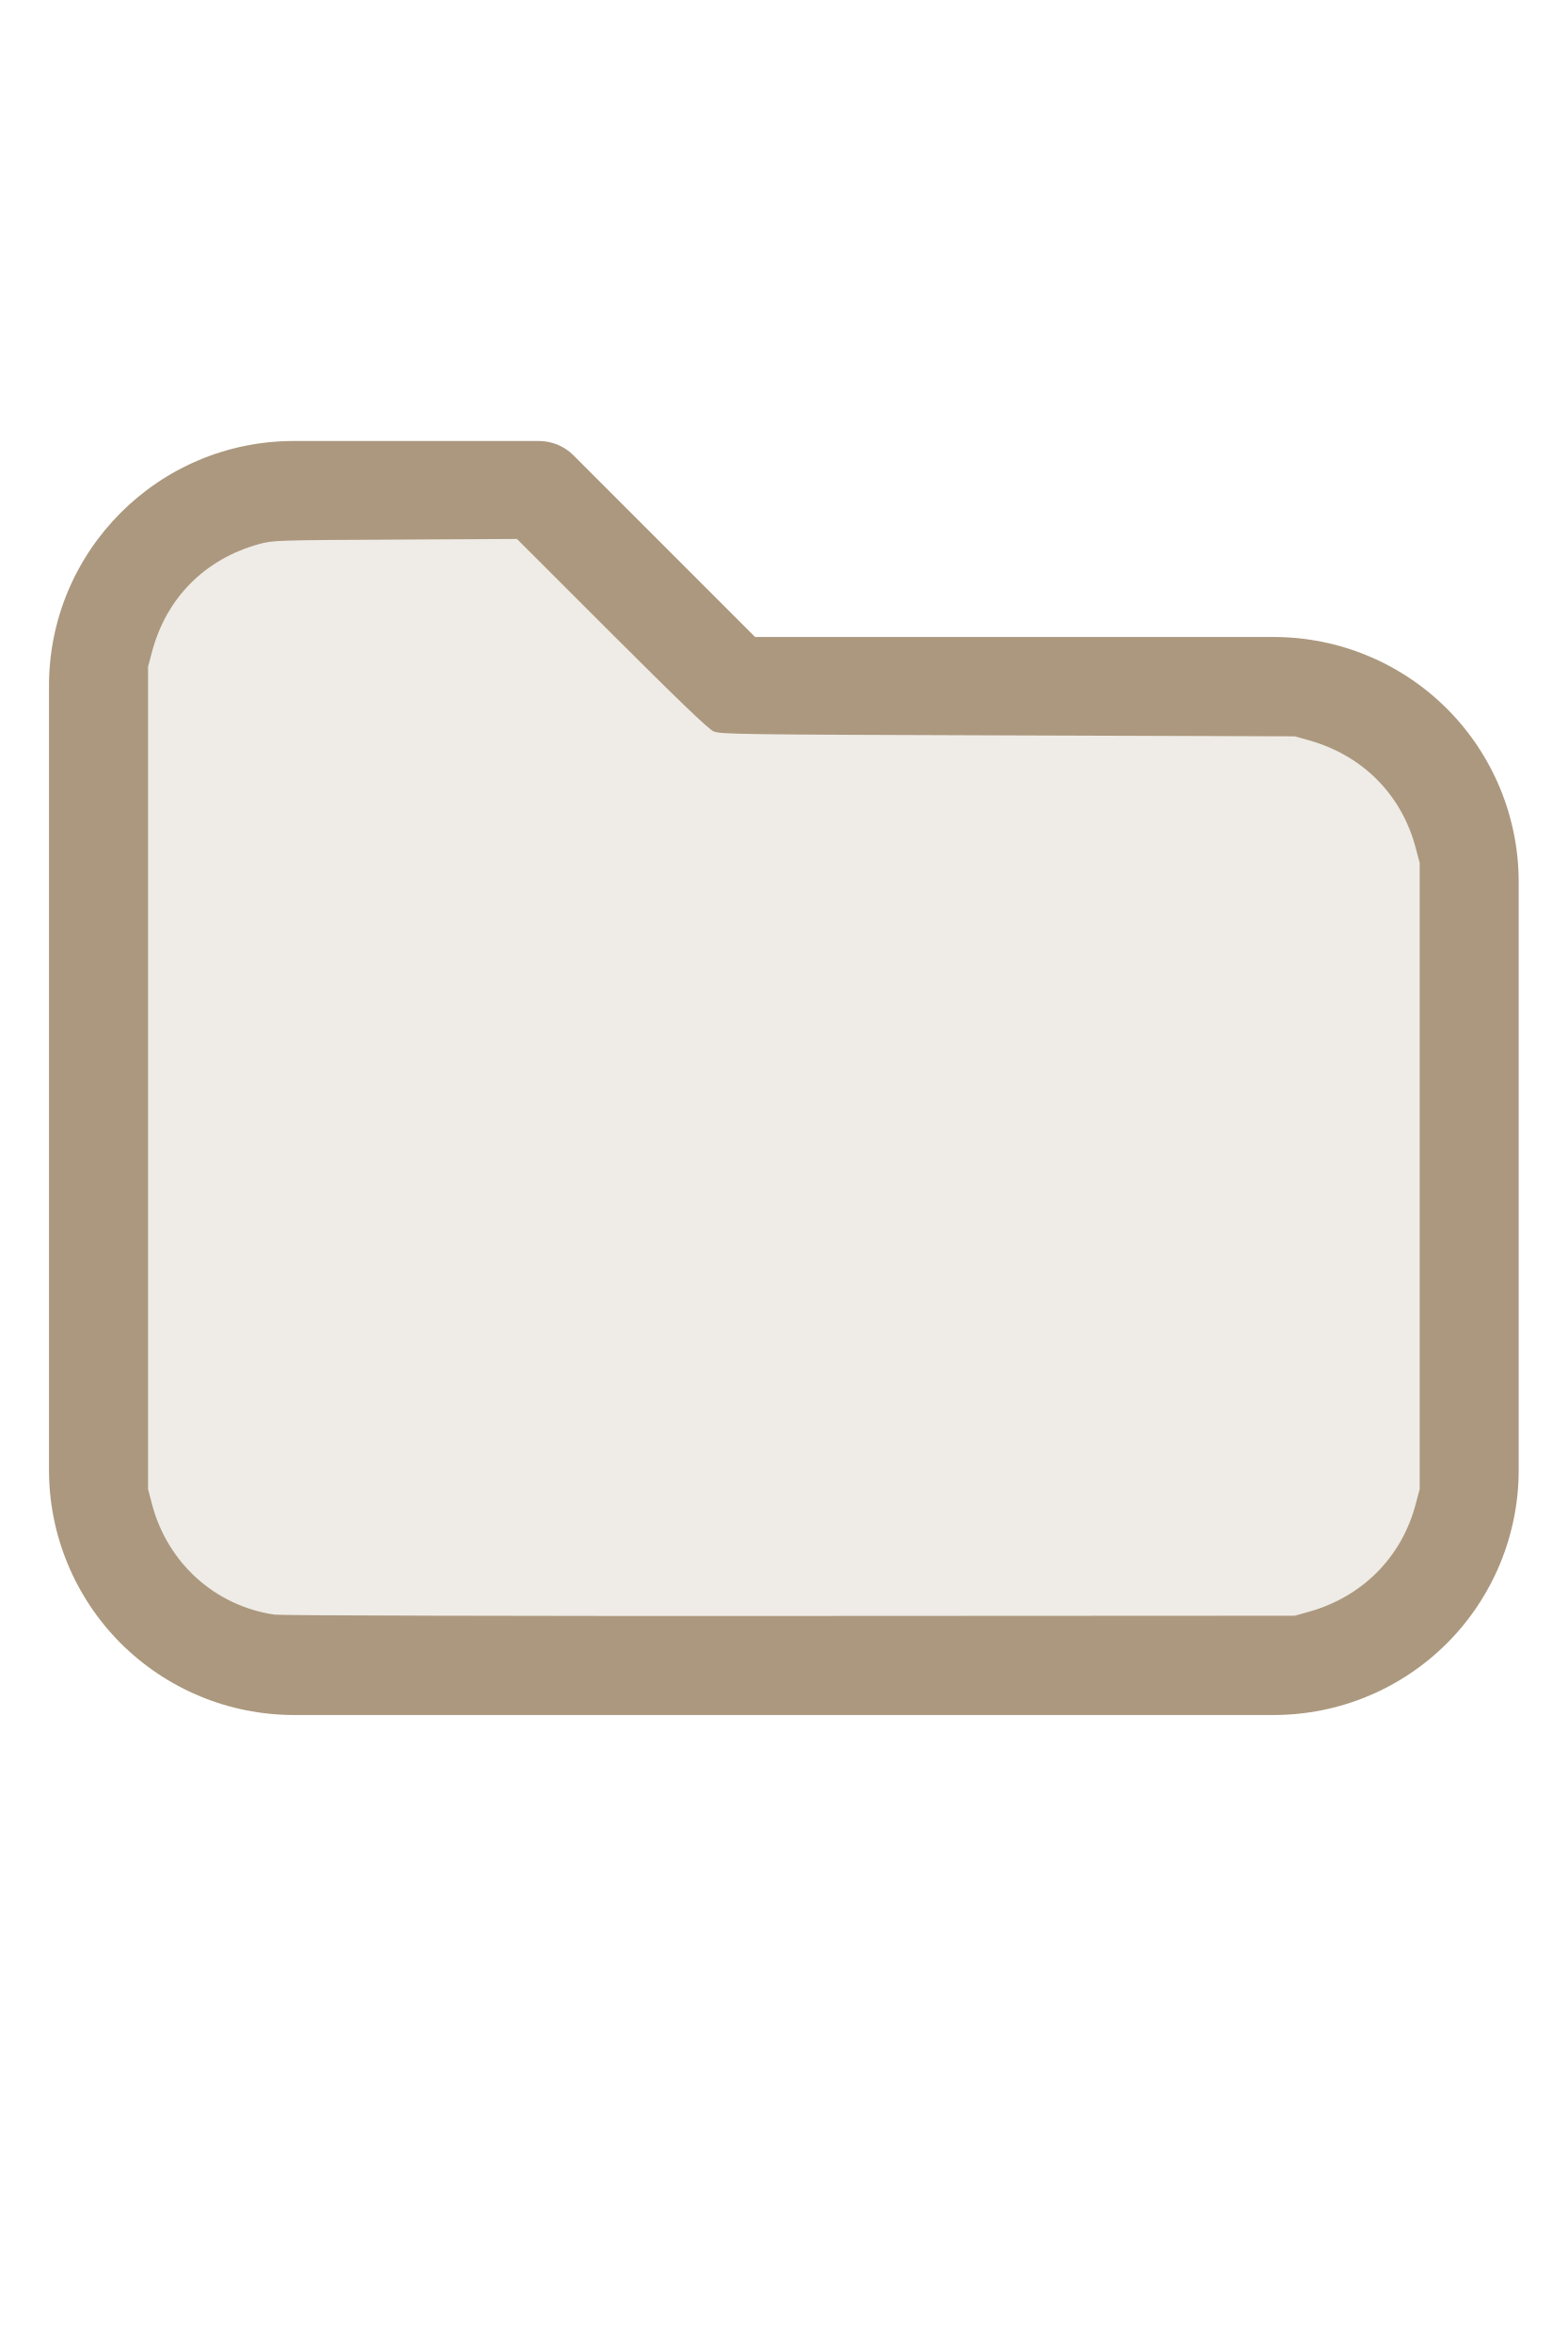
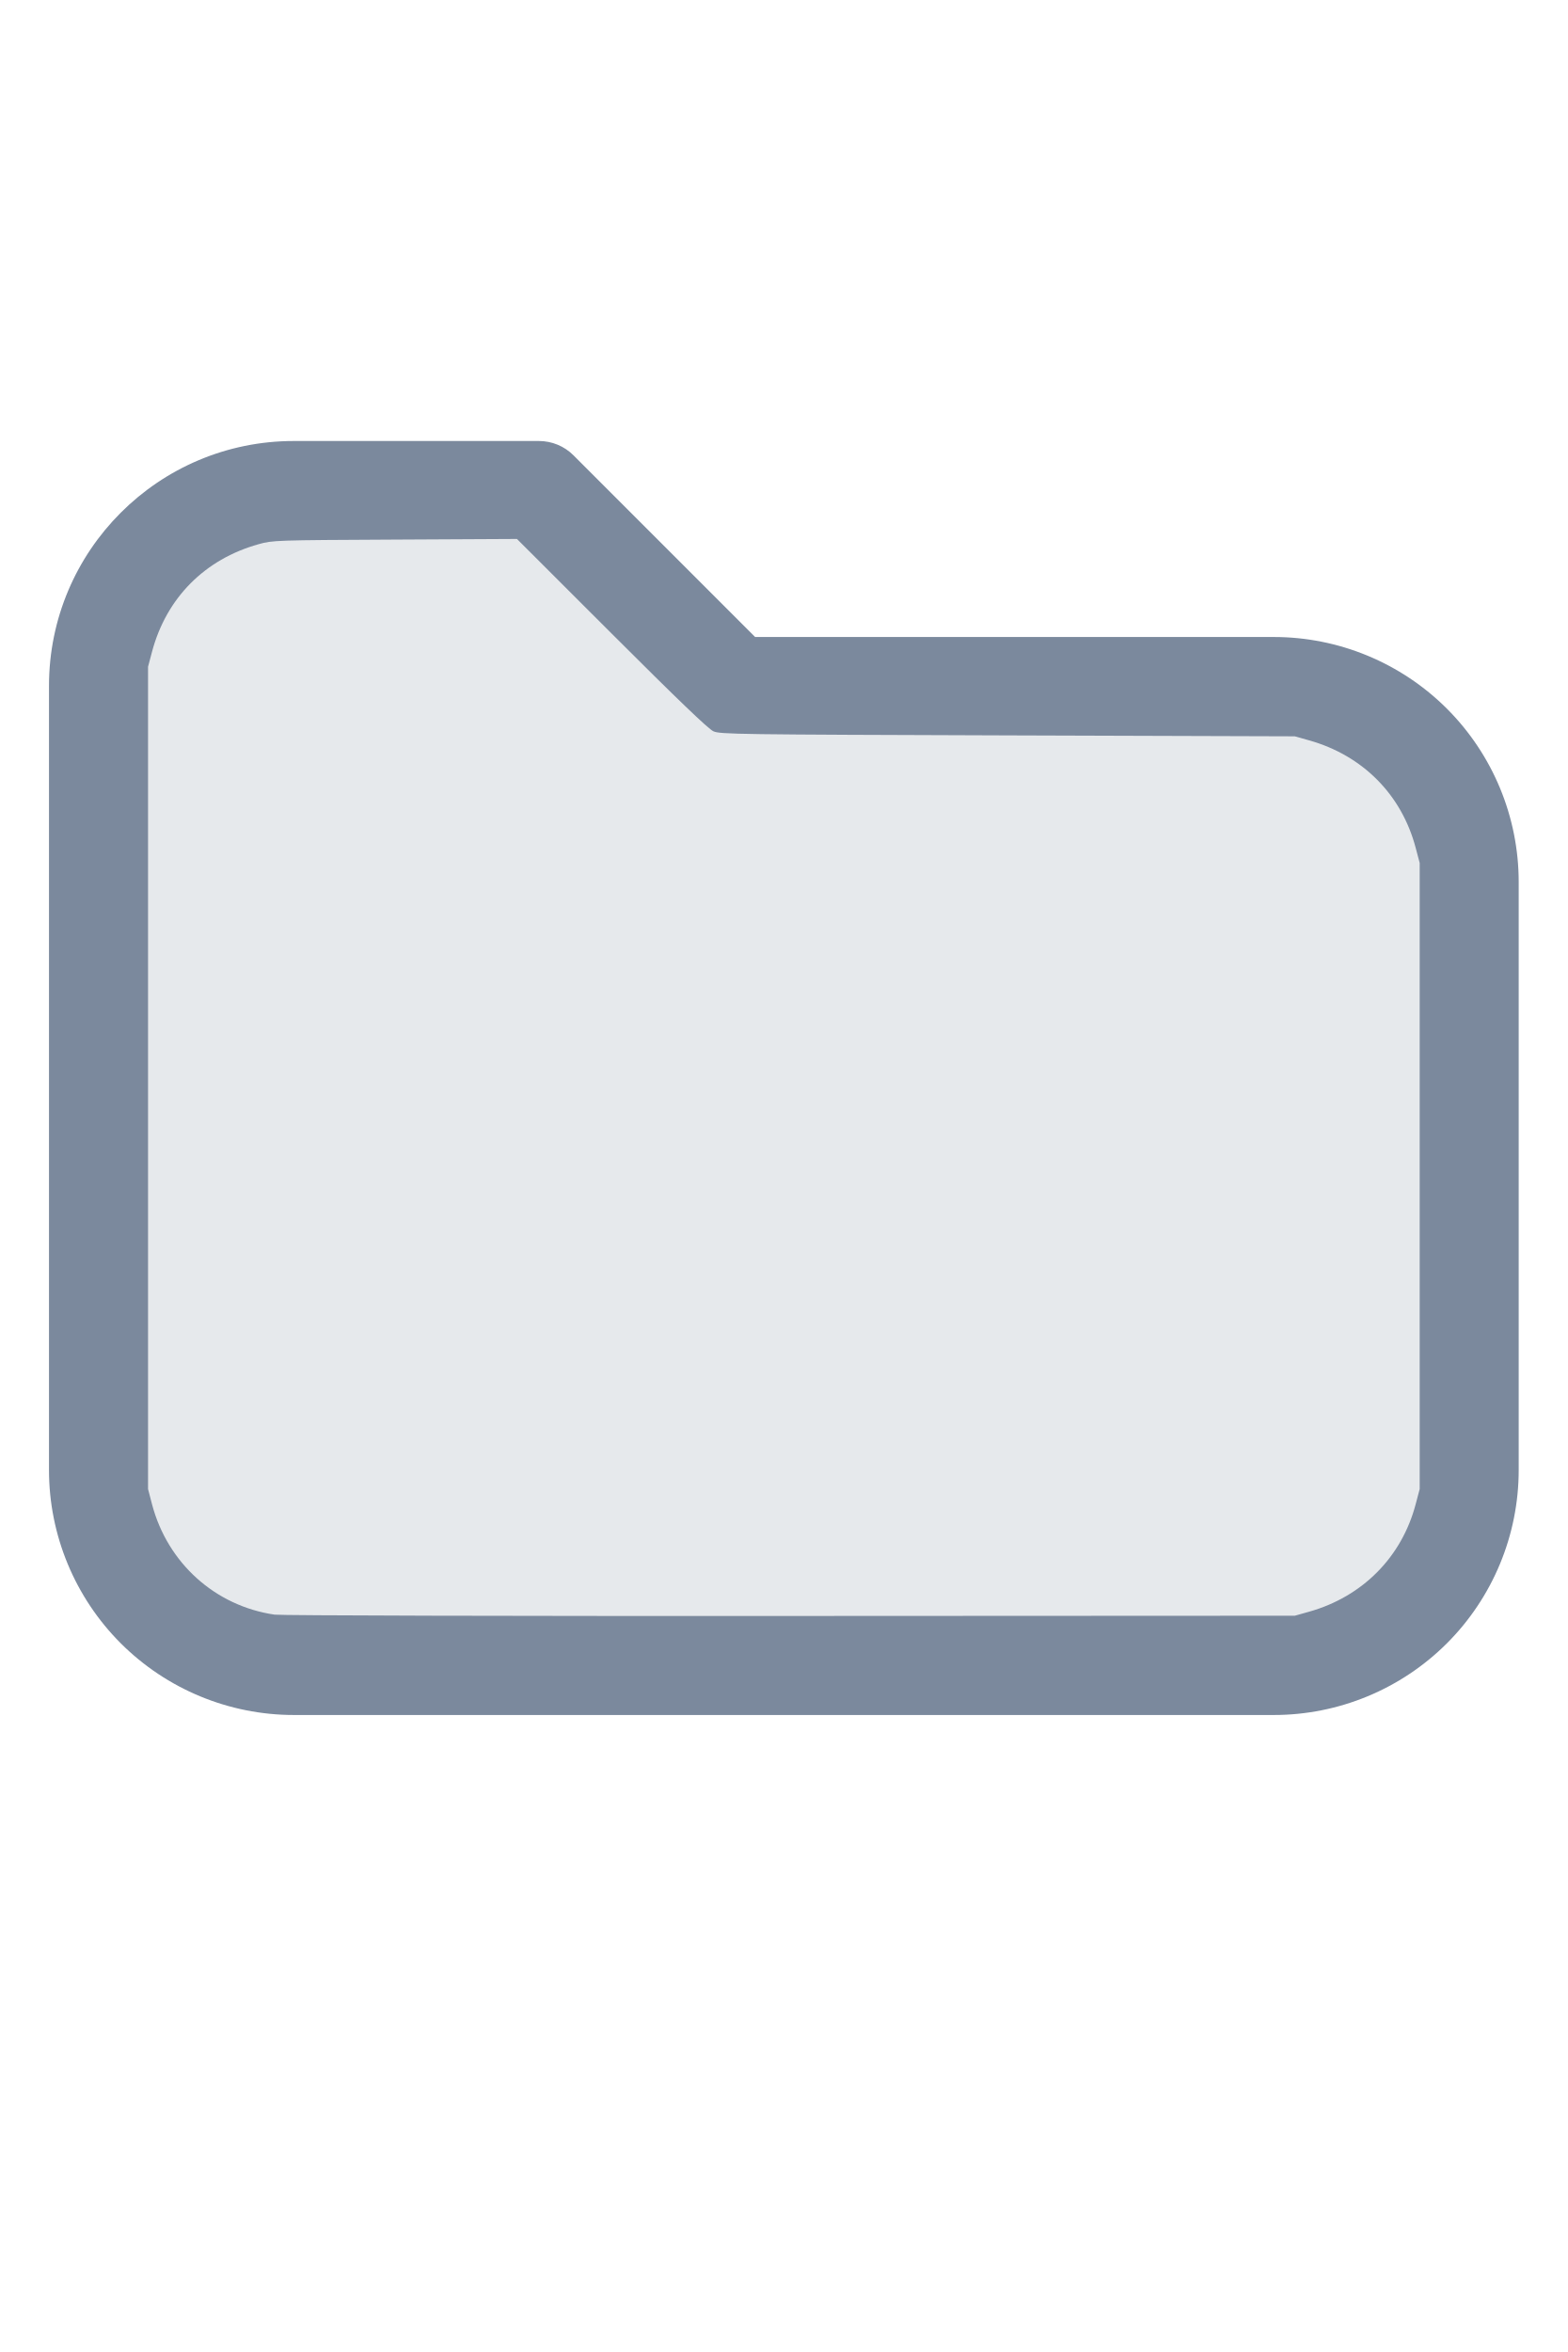
<svg xmlns="http://www.w3.org/2000/svg" version="1.1" width="16" height="24" viewBox="0 0 32 32" xml:space="preserve">
-   <g style="fill:#AB987E;">
+   <g style="fill:#7B899D;">
    <path d="M1,5.998l-0,16.002c-0,1.326 0.527,2.598 1.464,3.536c0.938,0.937 2.21,1.464 3.536,1.464c5.322,0 14.678,-0 20,0c1.326,0 2.598,-0.527 3.536,-1.464c0.937,-0.938 1.464,-2.21 1.464,-3.536c0,-3.486 0,-8.514 0,-12c0,-1.326 -0.527,-2.598 -1.464,-3.536c-0.938,-0.937 -2.21,-1.464 -3.536,-1.464c-0,0 -10.586,0 -10.586,0c0,-0 -3.707,-3.707 -3.707,-3.707c-0.187,-0.188 -0.442,-0.293 -0.707,-0.293l-5.002,0c-2.76,0 -4.998,2.238 -4.998,4.998Zm2,-0l-0,16.002c-0,0.796 0.316,1.559 0.879,2.121c0.562,0.563 1.325,0.879 2.121,0.879l20,0c0.796,0 1.559,-0.316 2.121,-0.879c0.563,-0.562 0.879,-1.325 0.879,-2.121c0,-3.486 0,-8.514 0,-12c0,-0.796 -0.316,-1.559 -0.879,-2.121c-0.562,-0.563 -1.325,-0.879 -2.121,-0.879c-7.738,0 -11,0 -11,0c-0.265,0 -0.52,-0.105 -0.707,-0.293c-0,0 -3.707,-3.707 -3.707,-3.707c-0,0 -4.588,0 -4.588,0c-1.656,0 -2.998,1.342 -2.998,2.998Z" />
  </g>
-   <g style="fill:#EFECE7;stroke-width:0;">
+   <g style="fill:#E6E9EC;stroke-width:0;">
    <path d="M 5.606,24.952 C 4.392,24.775 3.42,23.9 3.103,22.699 L 3.022,22.389 V 13.998 5.606 L 3.104,5.298 C 3.396,4.203 4.18,3.412 5.279,3.106 5.565,3.026 5.615,3.024 8.061,3.012 l 2.491,-0.013 1.932,1.93 c 1.344,1.343 1.976,1.95 2.078,1.995 0.137,0.062 0.474,0.066 6.007,0.084 l 5.861,0.019 0.291,0.082 c 1.095,0.308 1.89,1.109 2.176,2.193 l 0.082,0.309 V 16 22.389 l -0.082,0.309 c -0.284,1.079 -1.086,1.888 -2.176,2.194 l -0.291,0.082 -10.303,0.005 c -5.7,0.003 -10.4,-0.009 -10.521,-0.027 z" />
  </g>
</svg>
